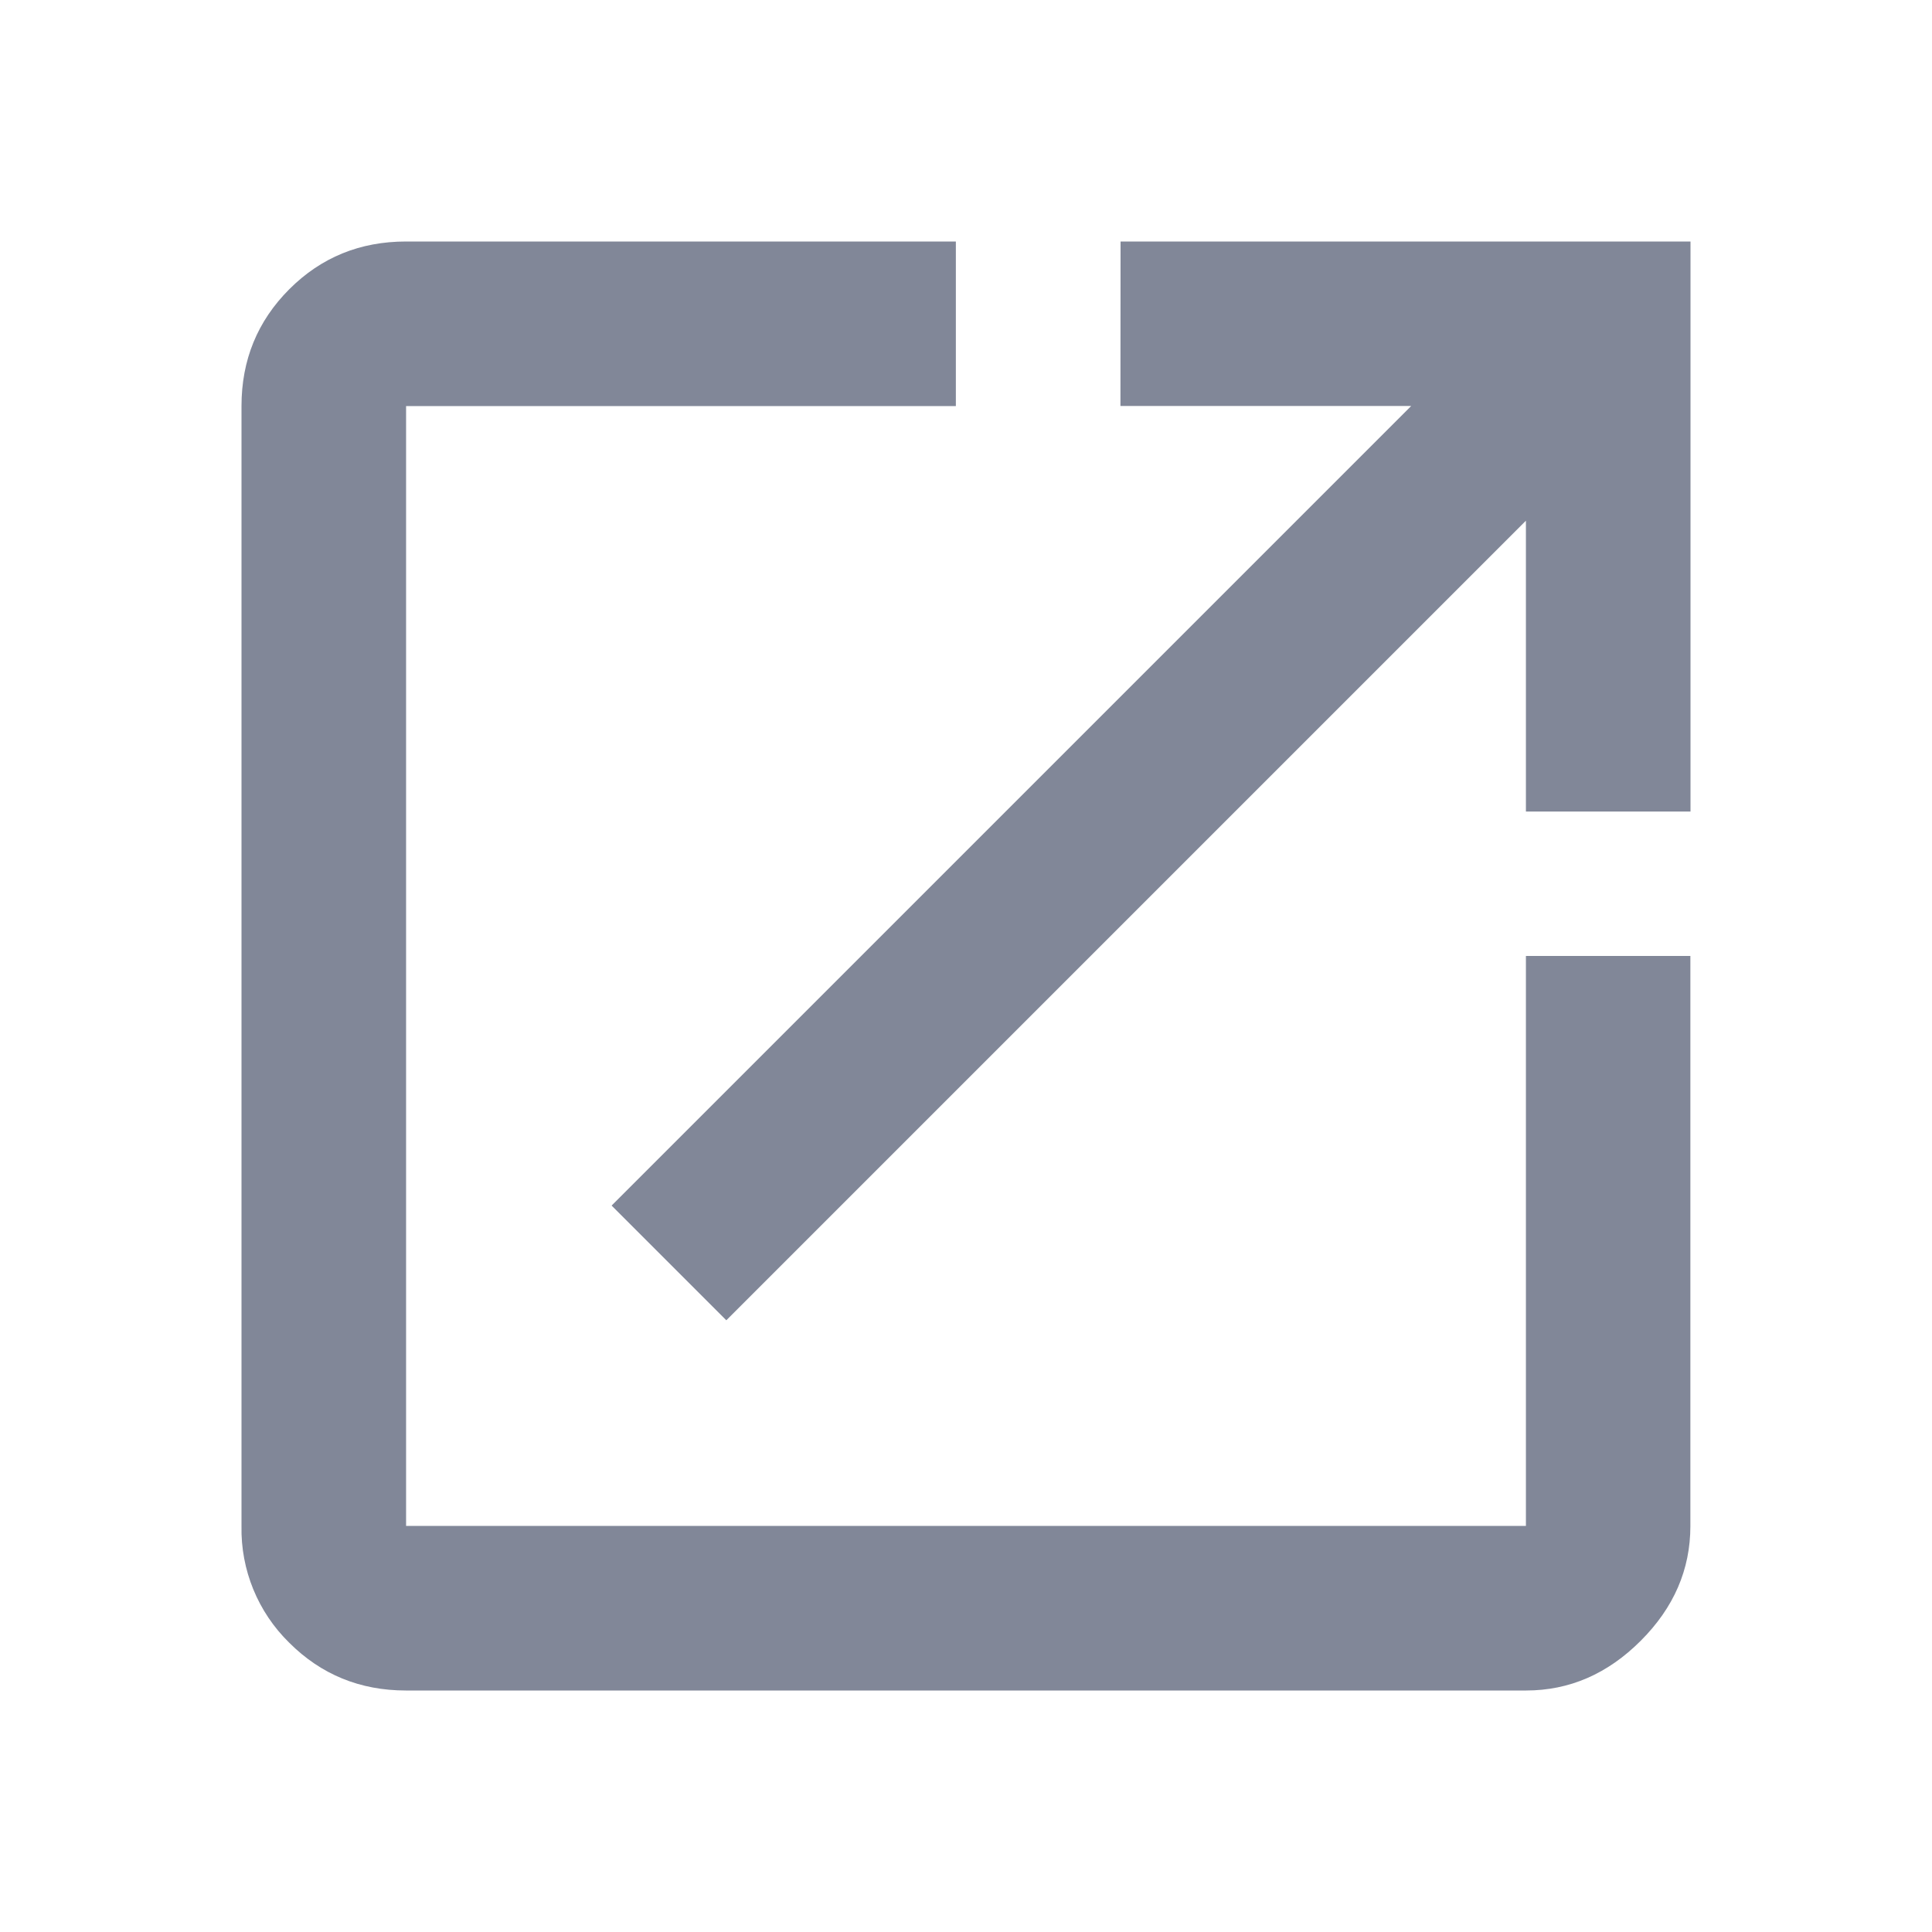
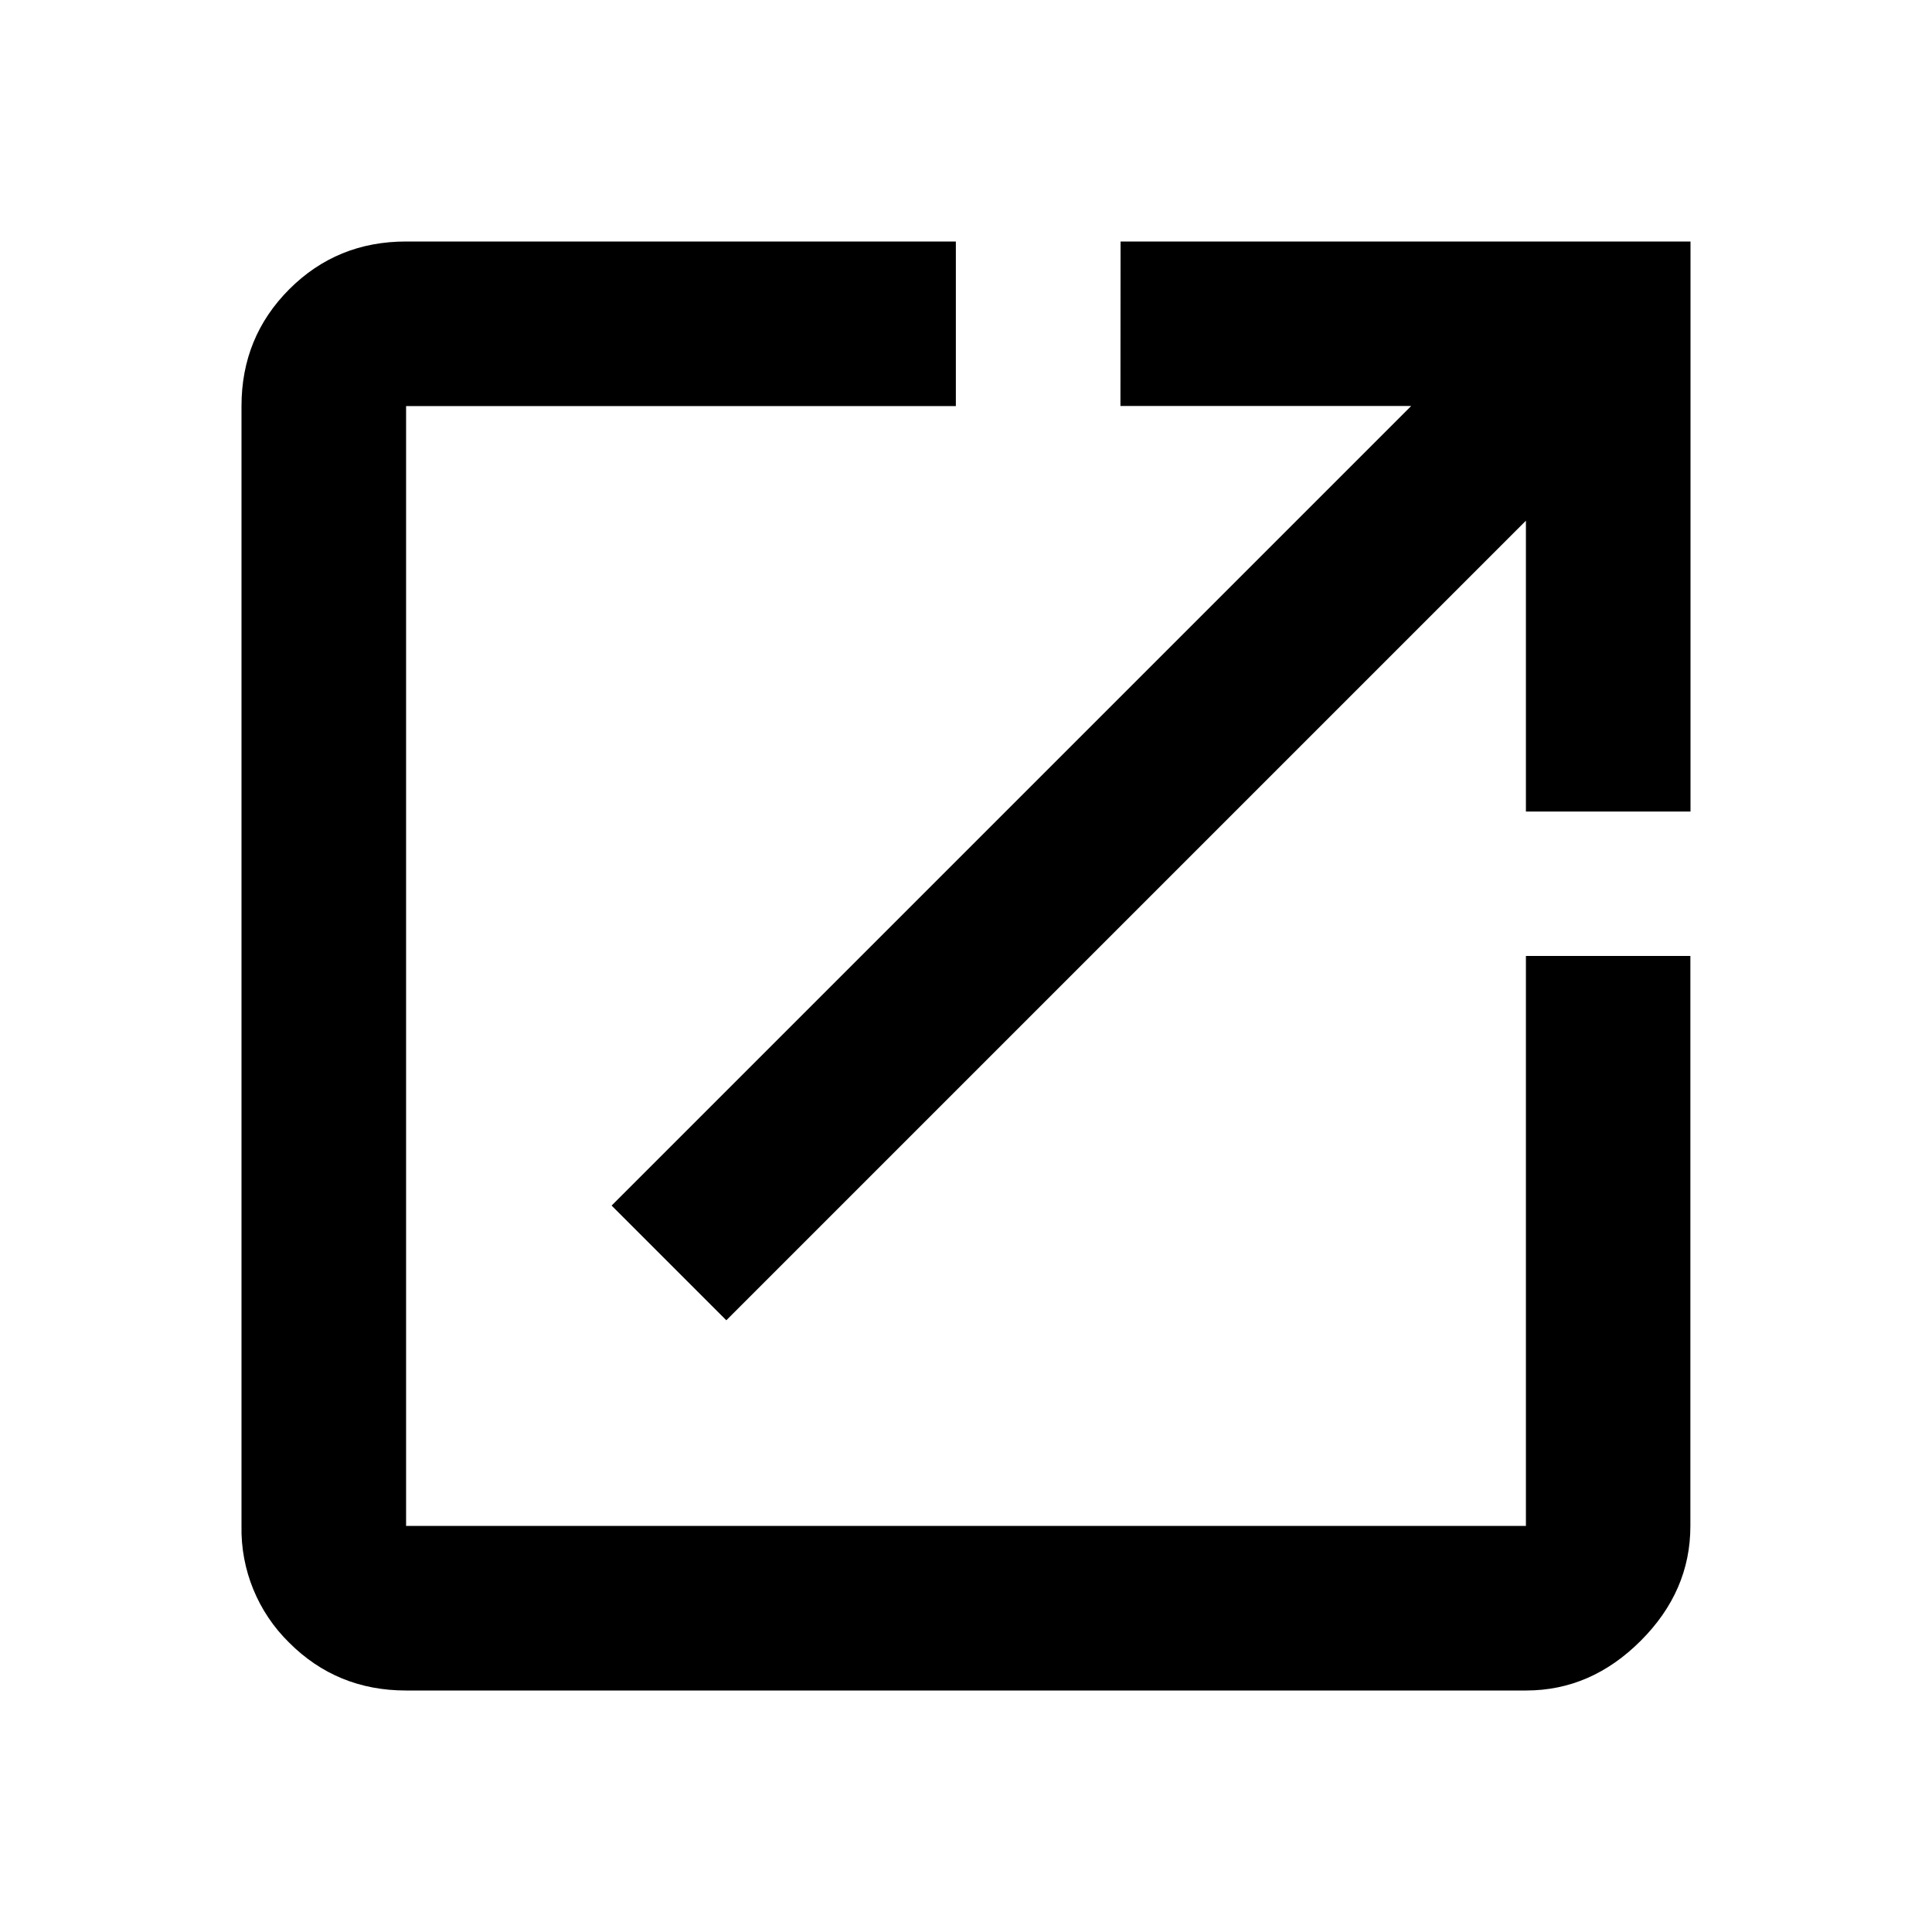
<svg xmlns="http://www.w3.org/2000/svg" width="16" height="16" fill="none">
-   <path fill-rule="evenodd" clip-rule="evenodd" d="M12.637 12.637v-4.72h1.362v4.721c0 .36-.137.676-.411.95-.275.275-.591.412-.95.412H3.362c-.38 0-.703-.132-.967-.396A1.315 1.315 0 0 1 2 12.638V3.362c0-.38.132-.703.396-.967S2.982 2 3.363 2h4.553v1.363H3.363v9.274h9.274ZM14 2H9.28l-.001 1.362h2.408L5.065 9.984l.95.95 6.622-6.622v2.409H14V2Z" fill="#818798" />
+   <path fill-rule="evenodd" clip-rule="evenodd" d="M12.637 12.637v-4.72h1.362v4.721c0 .36-.137.676-.411.95-.275.275-.591.412-.95.412H3.362c-.38 0-.703-.132-.967-.396A1.315 1.315 0 0 1 2 12.638V3.362c0-.38.132-.703.396-.967S2.982 2 3.363 2h4.553v1.363H3.363v9.274h9.274ZM14 2H9.28l-.001 1.362h2.408L5.065 9.984l.95.95 6.622-6.622v2.409H14V2Z" fill="currentcolor" />
</svg>
